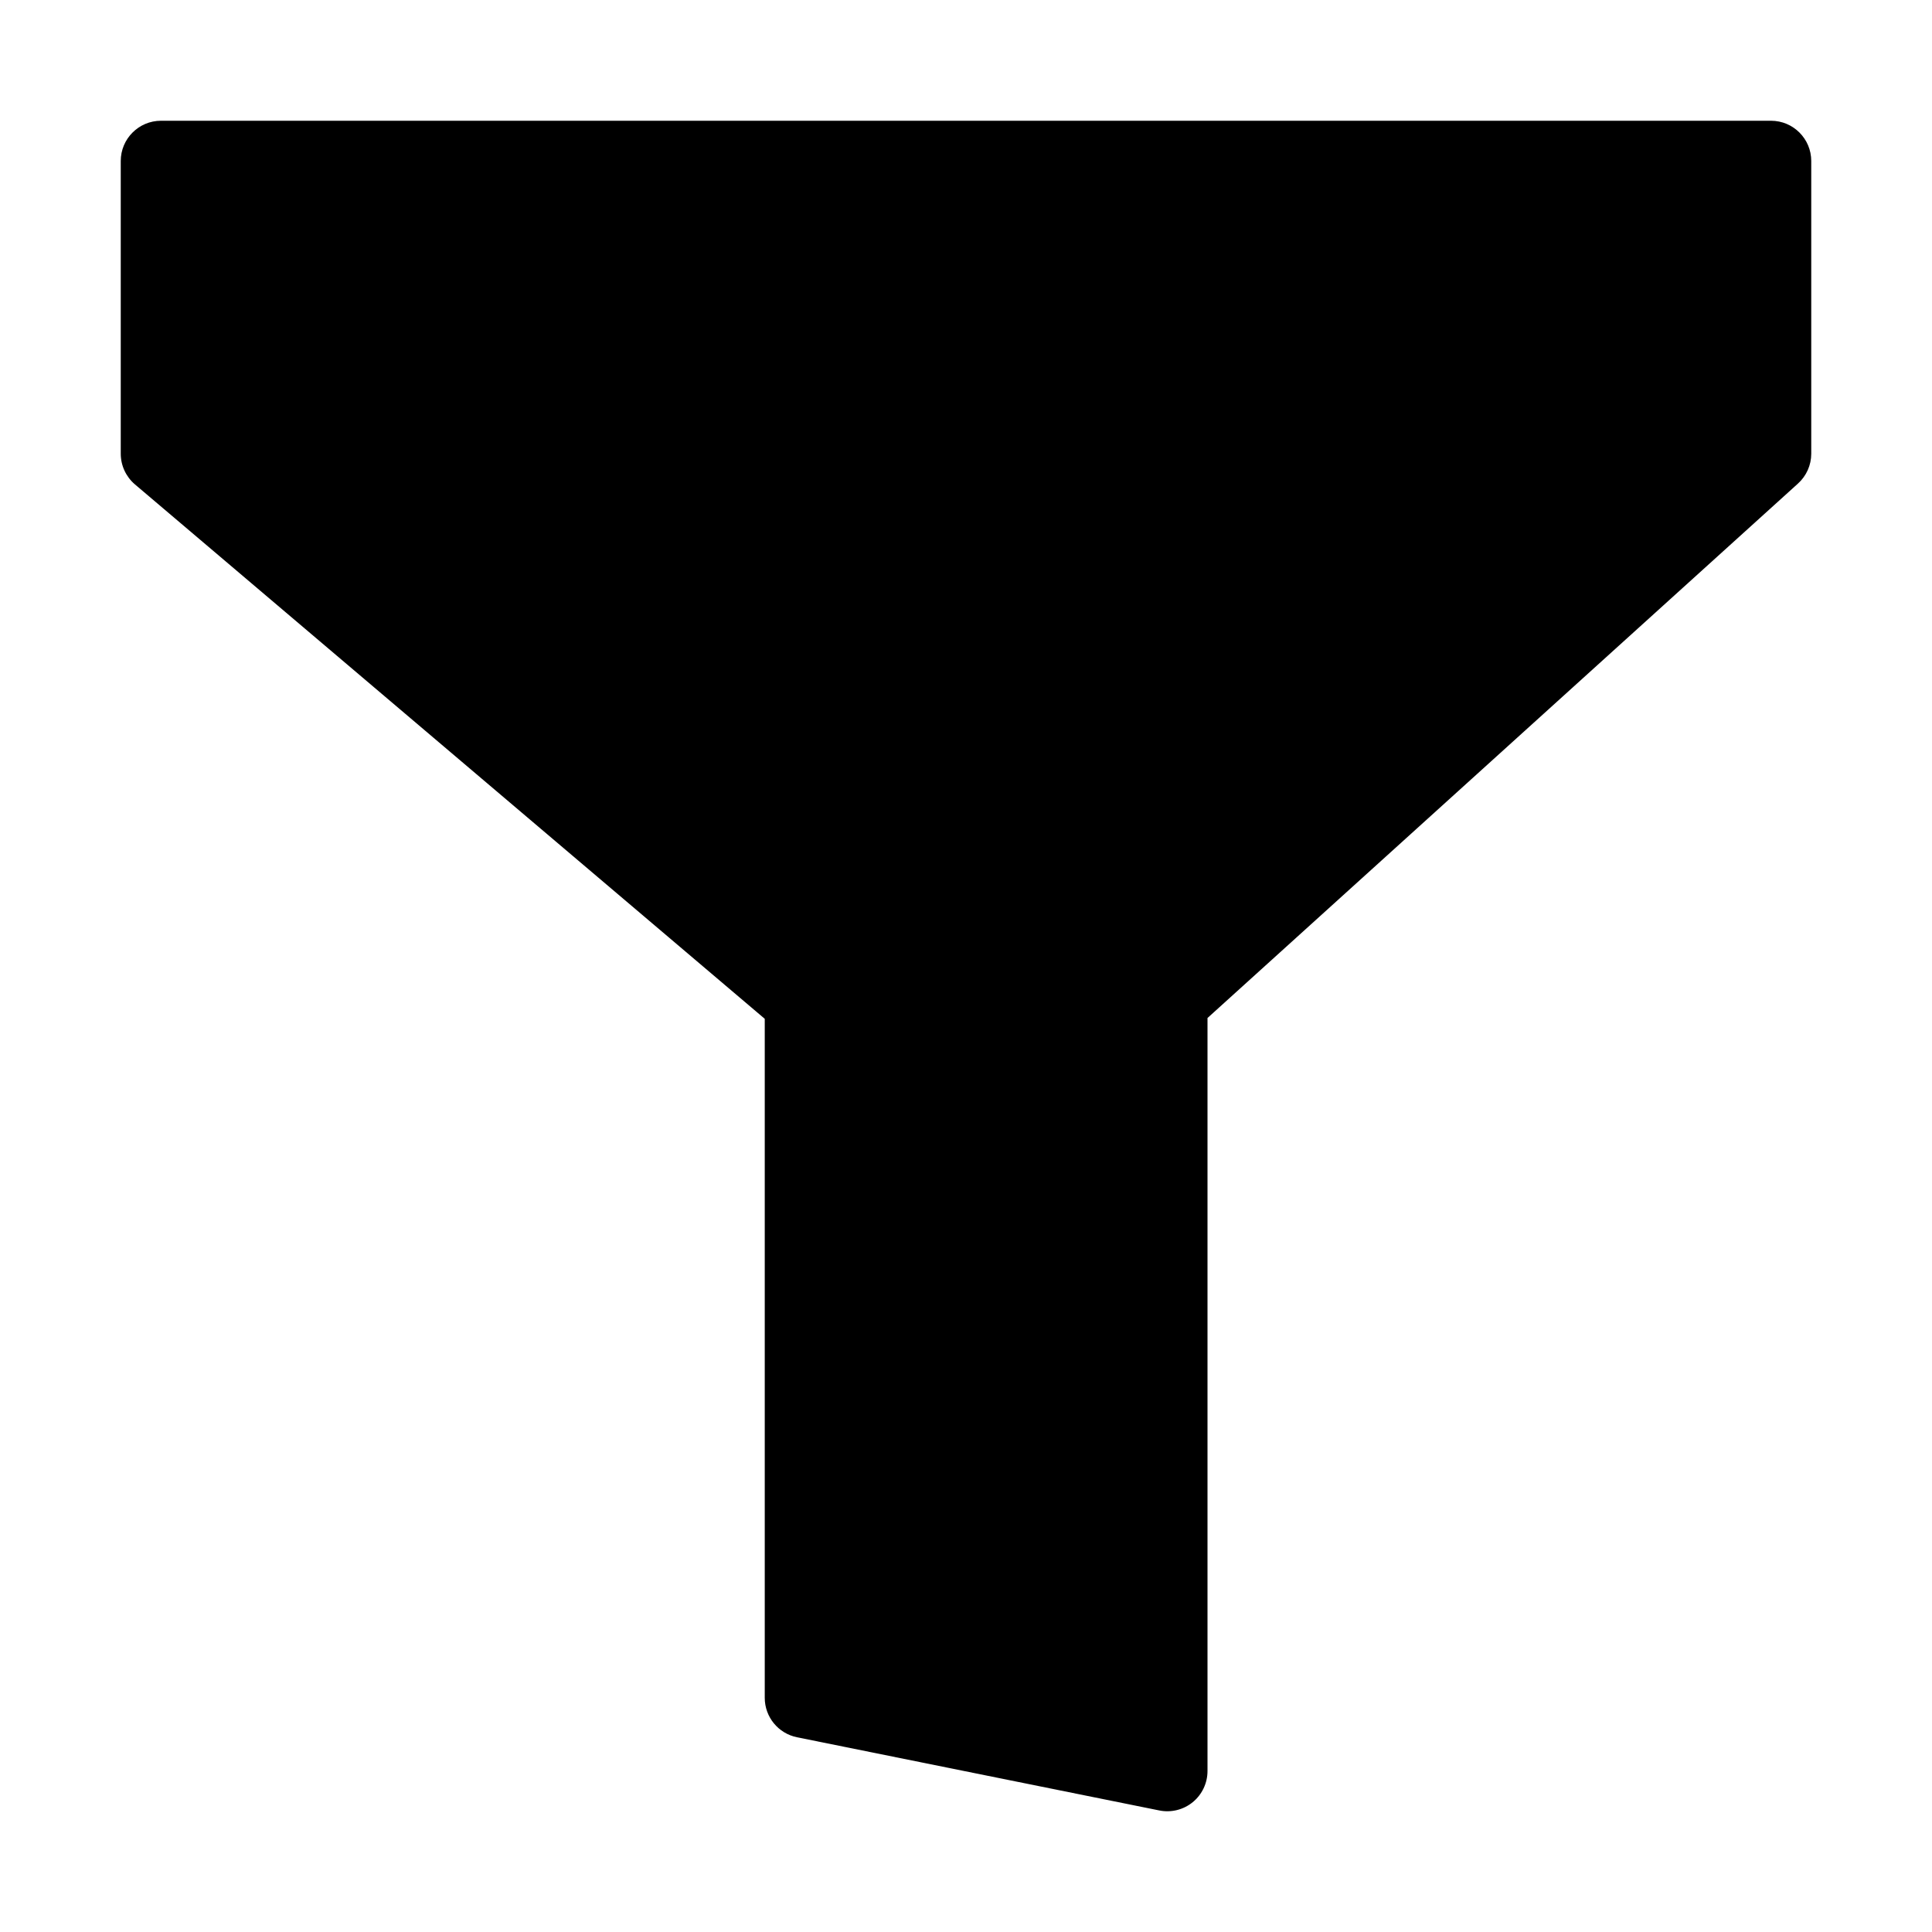
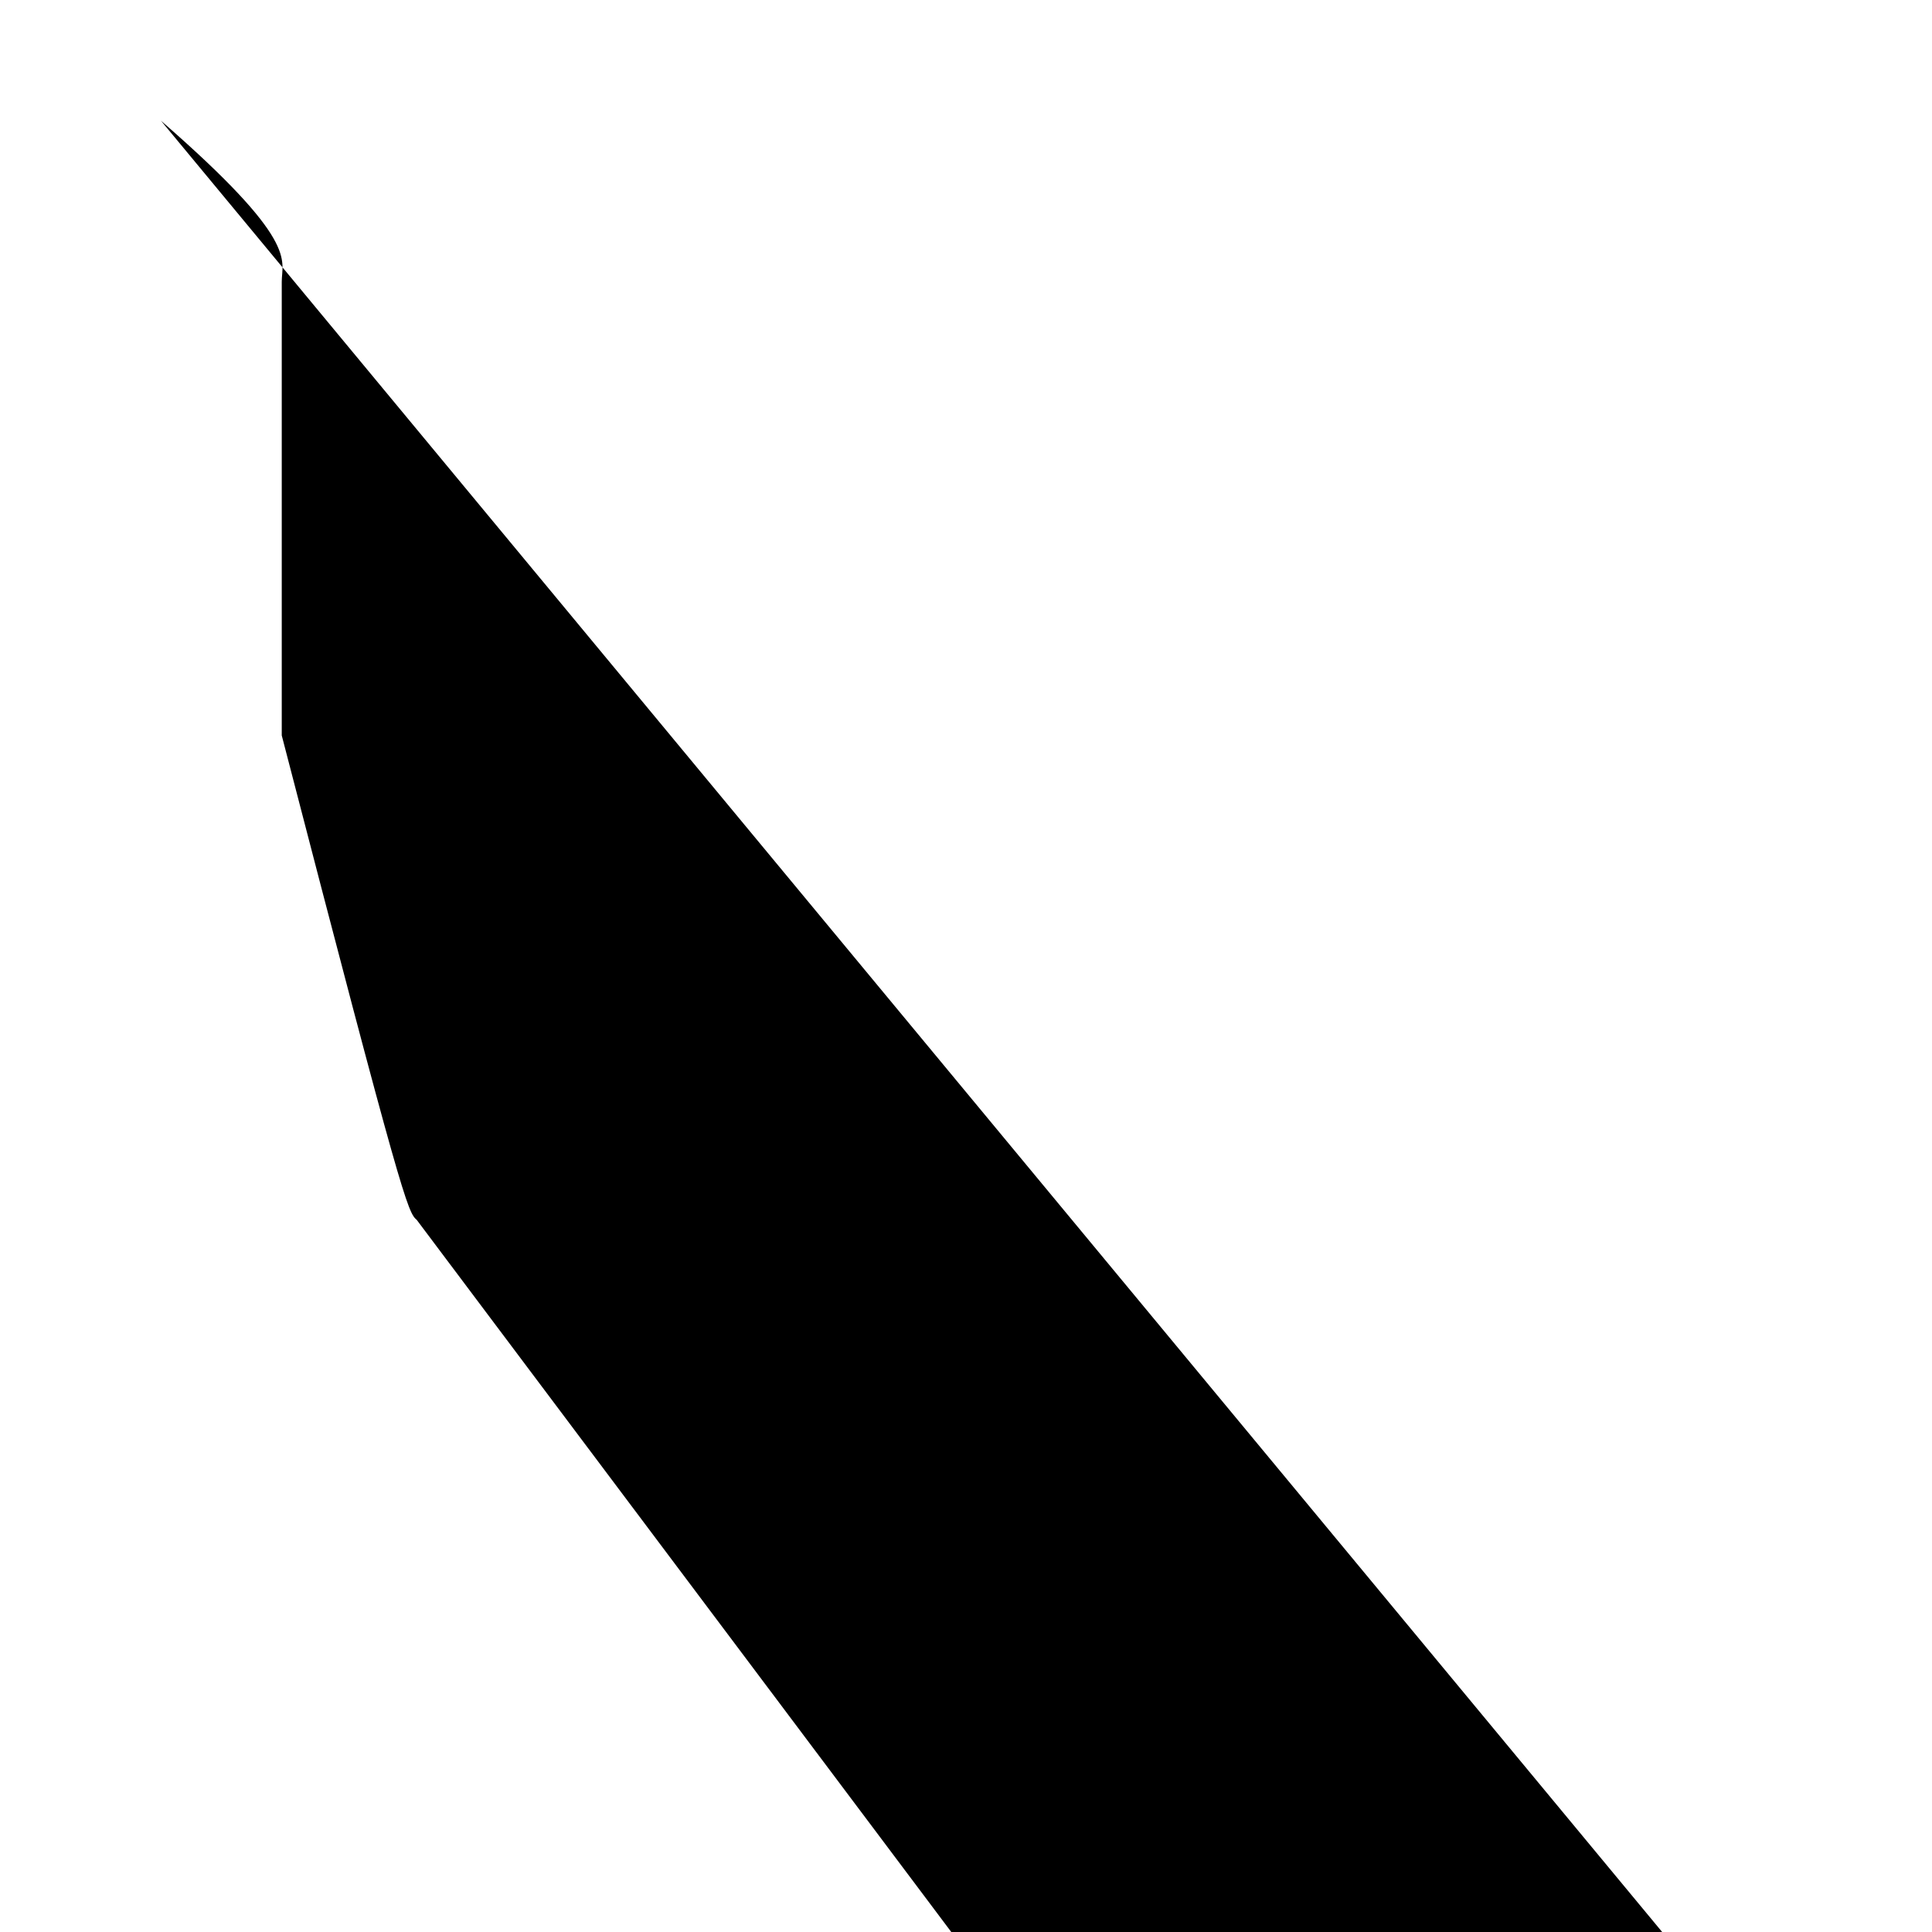
- <svg xmlns="http://www.w3.org/2000/svg" width="24" height="24" viewBox="0 0 24 24" fill="none">
-   <path d="M2 1.5C1.724 1.5 1.5 1.724 1.5 2V5.636C1.5 5.783 1.565 5.923 1.677 6.018L9.5 12.656V21.091C9.5 21.329 9.668 21.534 9.901 21.581L14.401 22.49C14.548 22.52 14.701 22.482 14.817 22.387C14.933 22.292 15 22.15 15 22V12.646L22.335 6.007C22.44 5.912 22.5 5.778 22.5 5.636V2C22.5 1.724 22.276 1.5 22 1.5H2Z" fill="black" />
+ <svg xmlns="http://www.w3.org/2000/svg" width="24" height="24" viewbox="0 0 24 24" fill="none">
+   <path d="m2 1.5c1.724 1.5 1.5 1.724 1.5 2v5.636c1.5 5.783 1.565 5.923 1.677 6.018l9.5 12.656v21.091c9.5 21.329 9.668 21.534 9.901 21.581l14.401 22.49c14.548 22.52 14.701 22.482 14.817 22.387c14.933 22.292 15 22.15 15 22v12.646l22.335 6.007c22.44 5.912 22.5 5.778 22.5 5.636v2c22.5 1.724 22.276 1.5 22 1.5h2z" fill="black" />
</svg>
